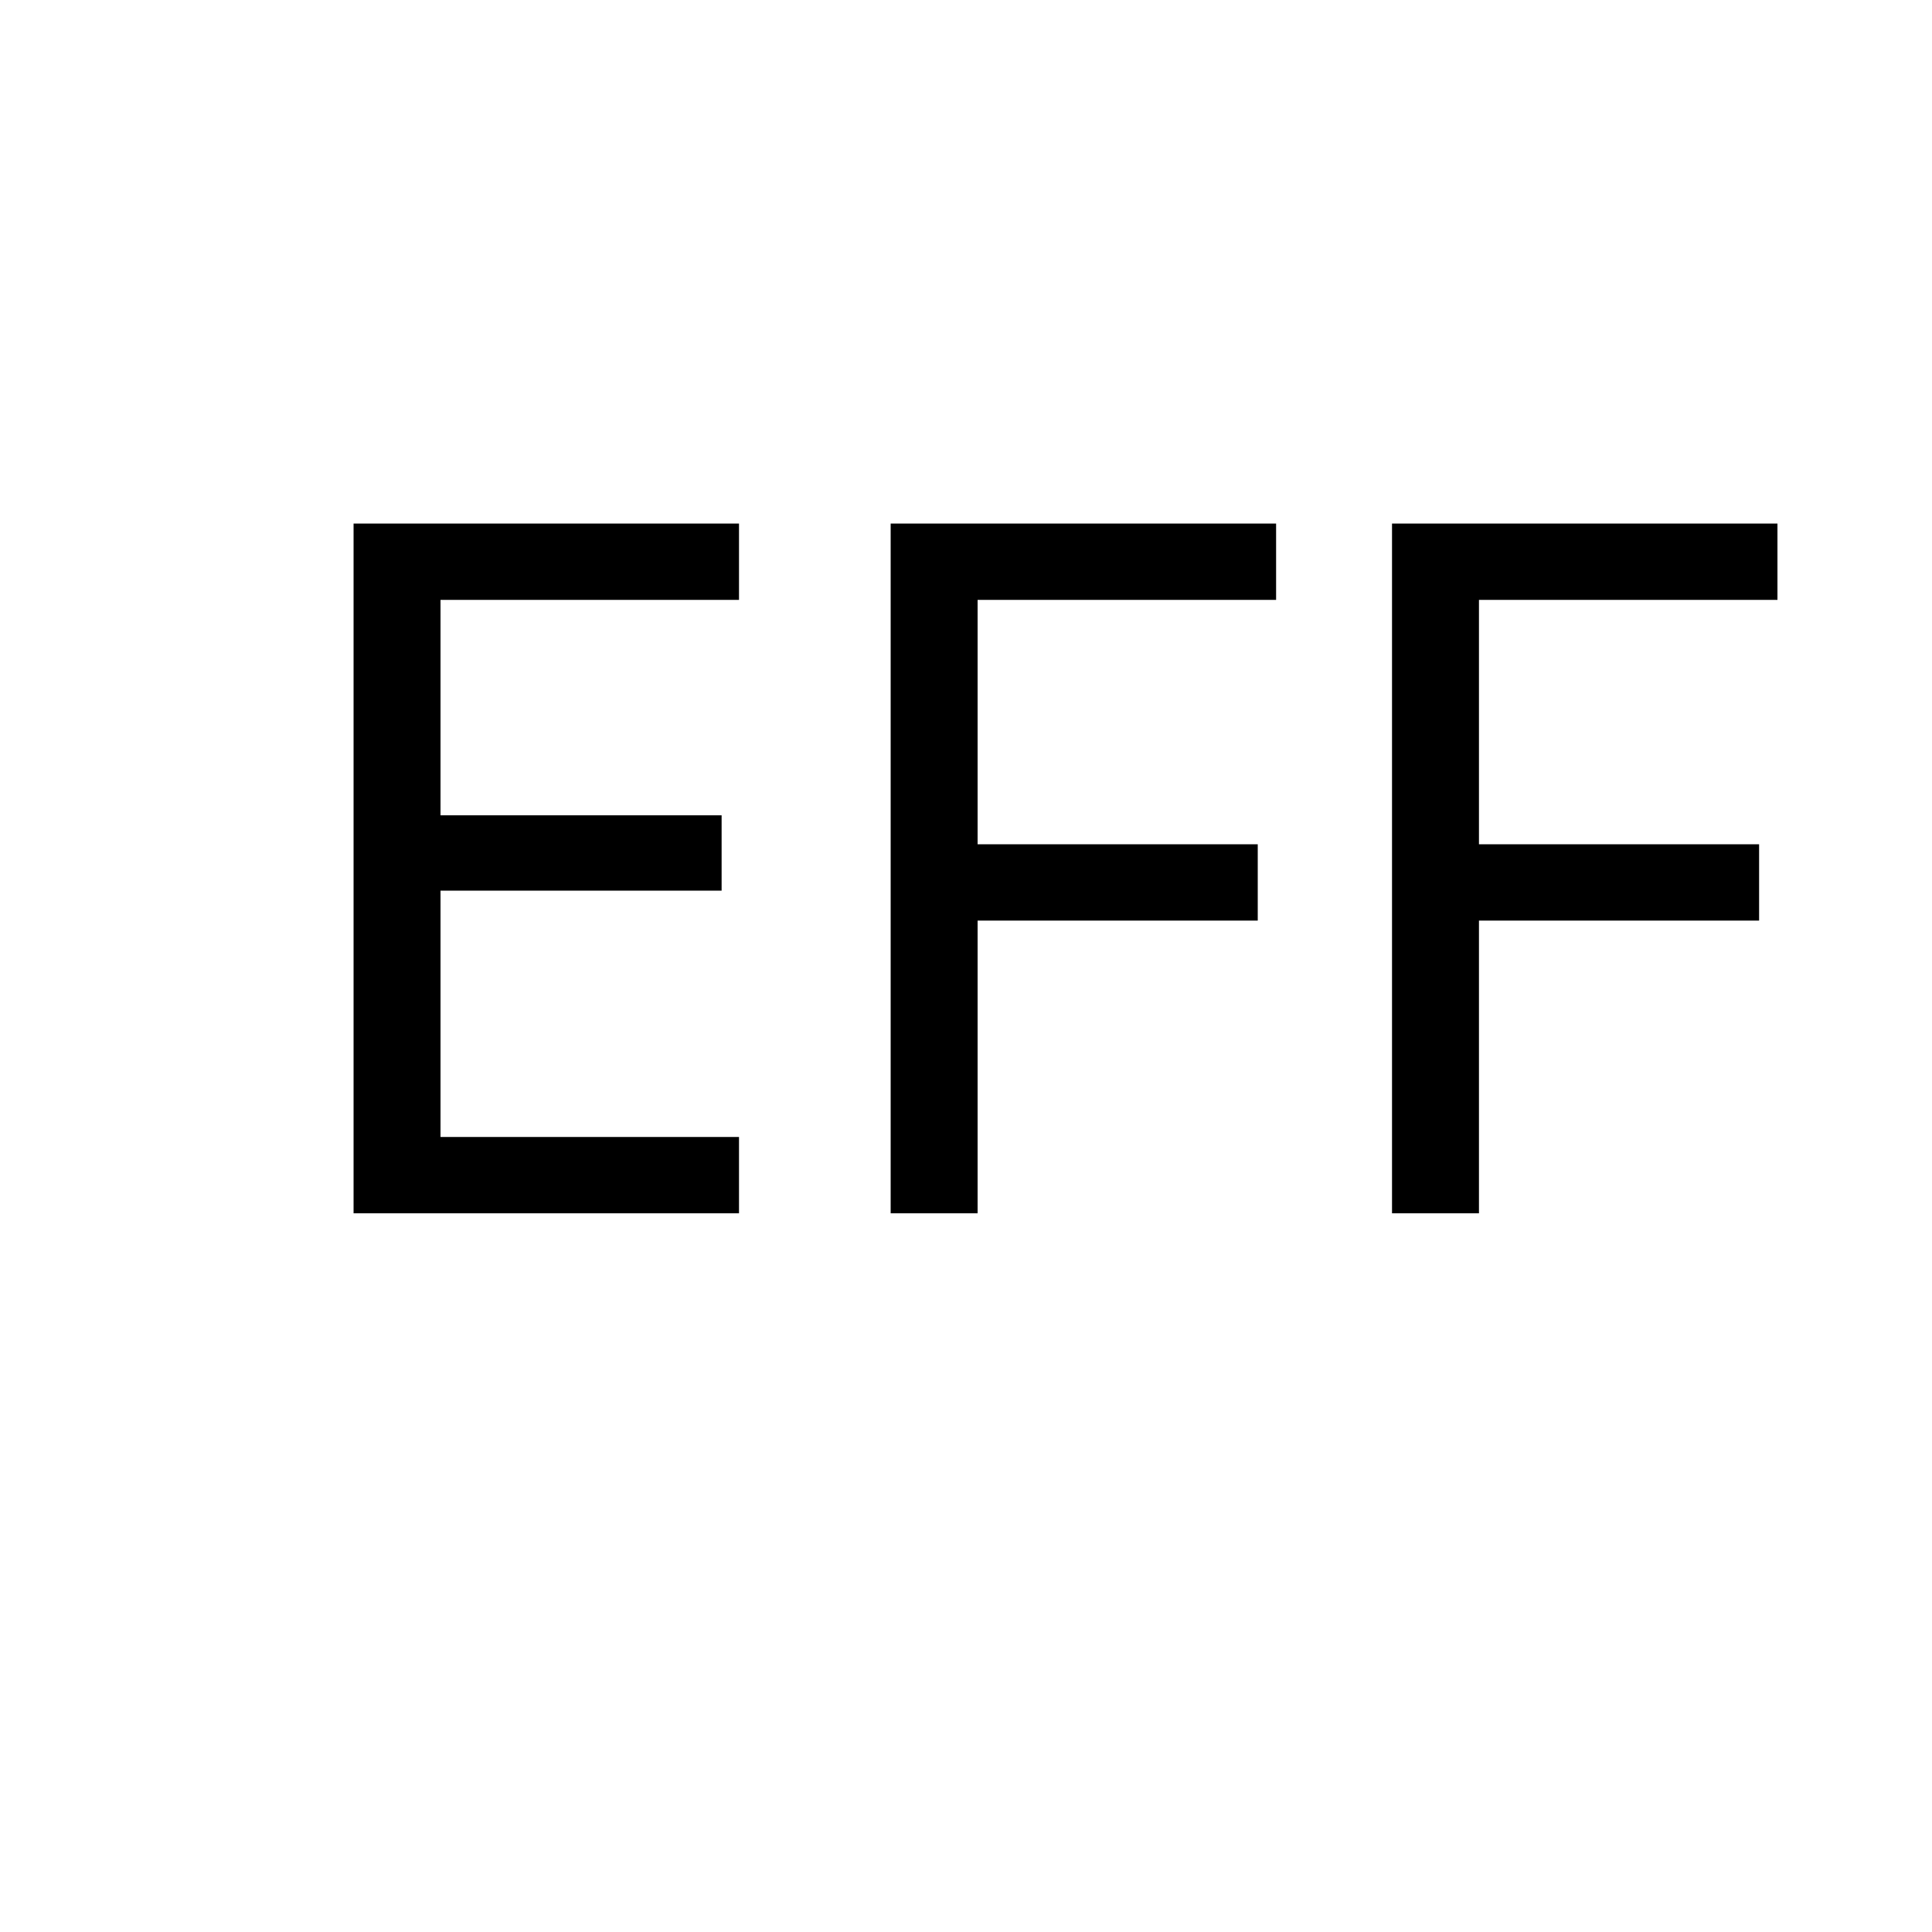
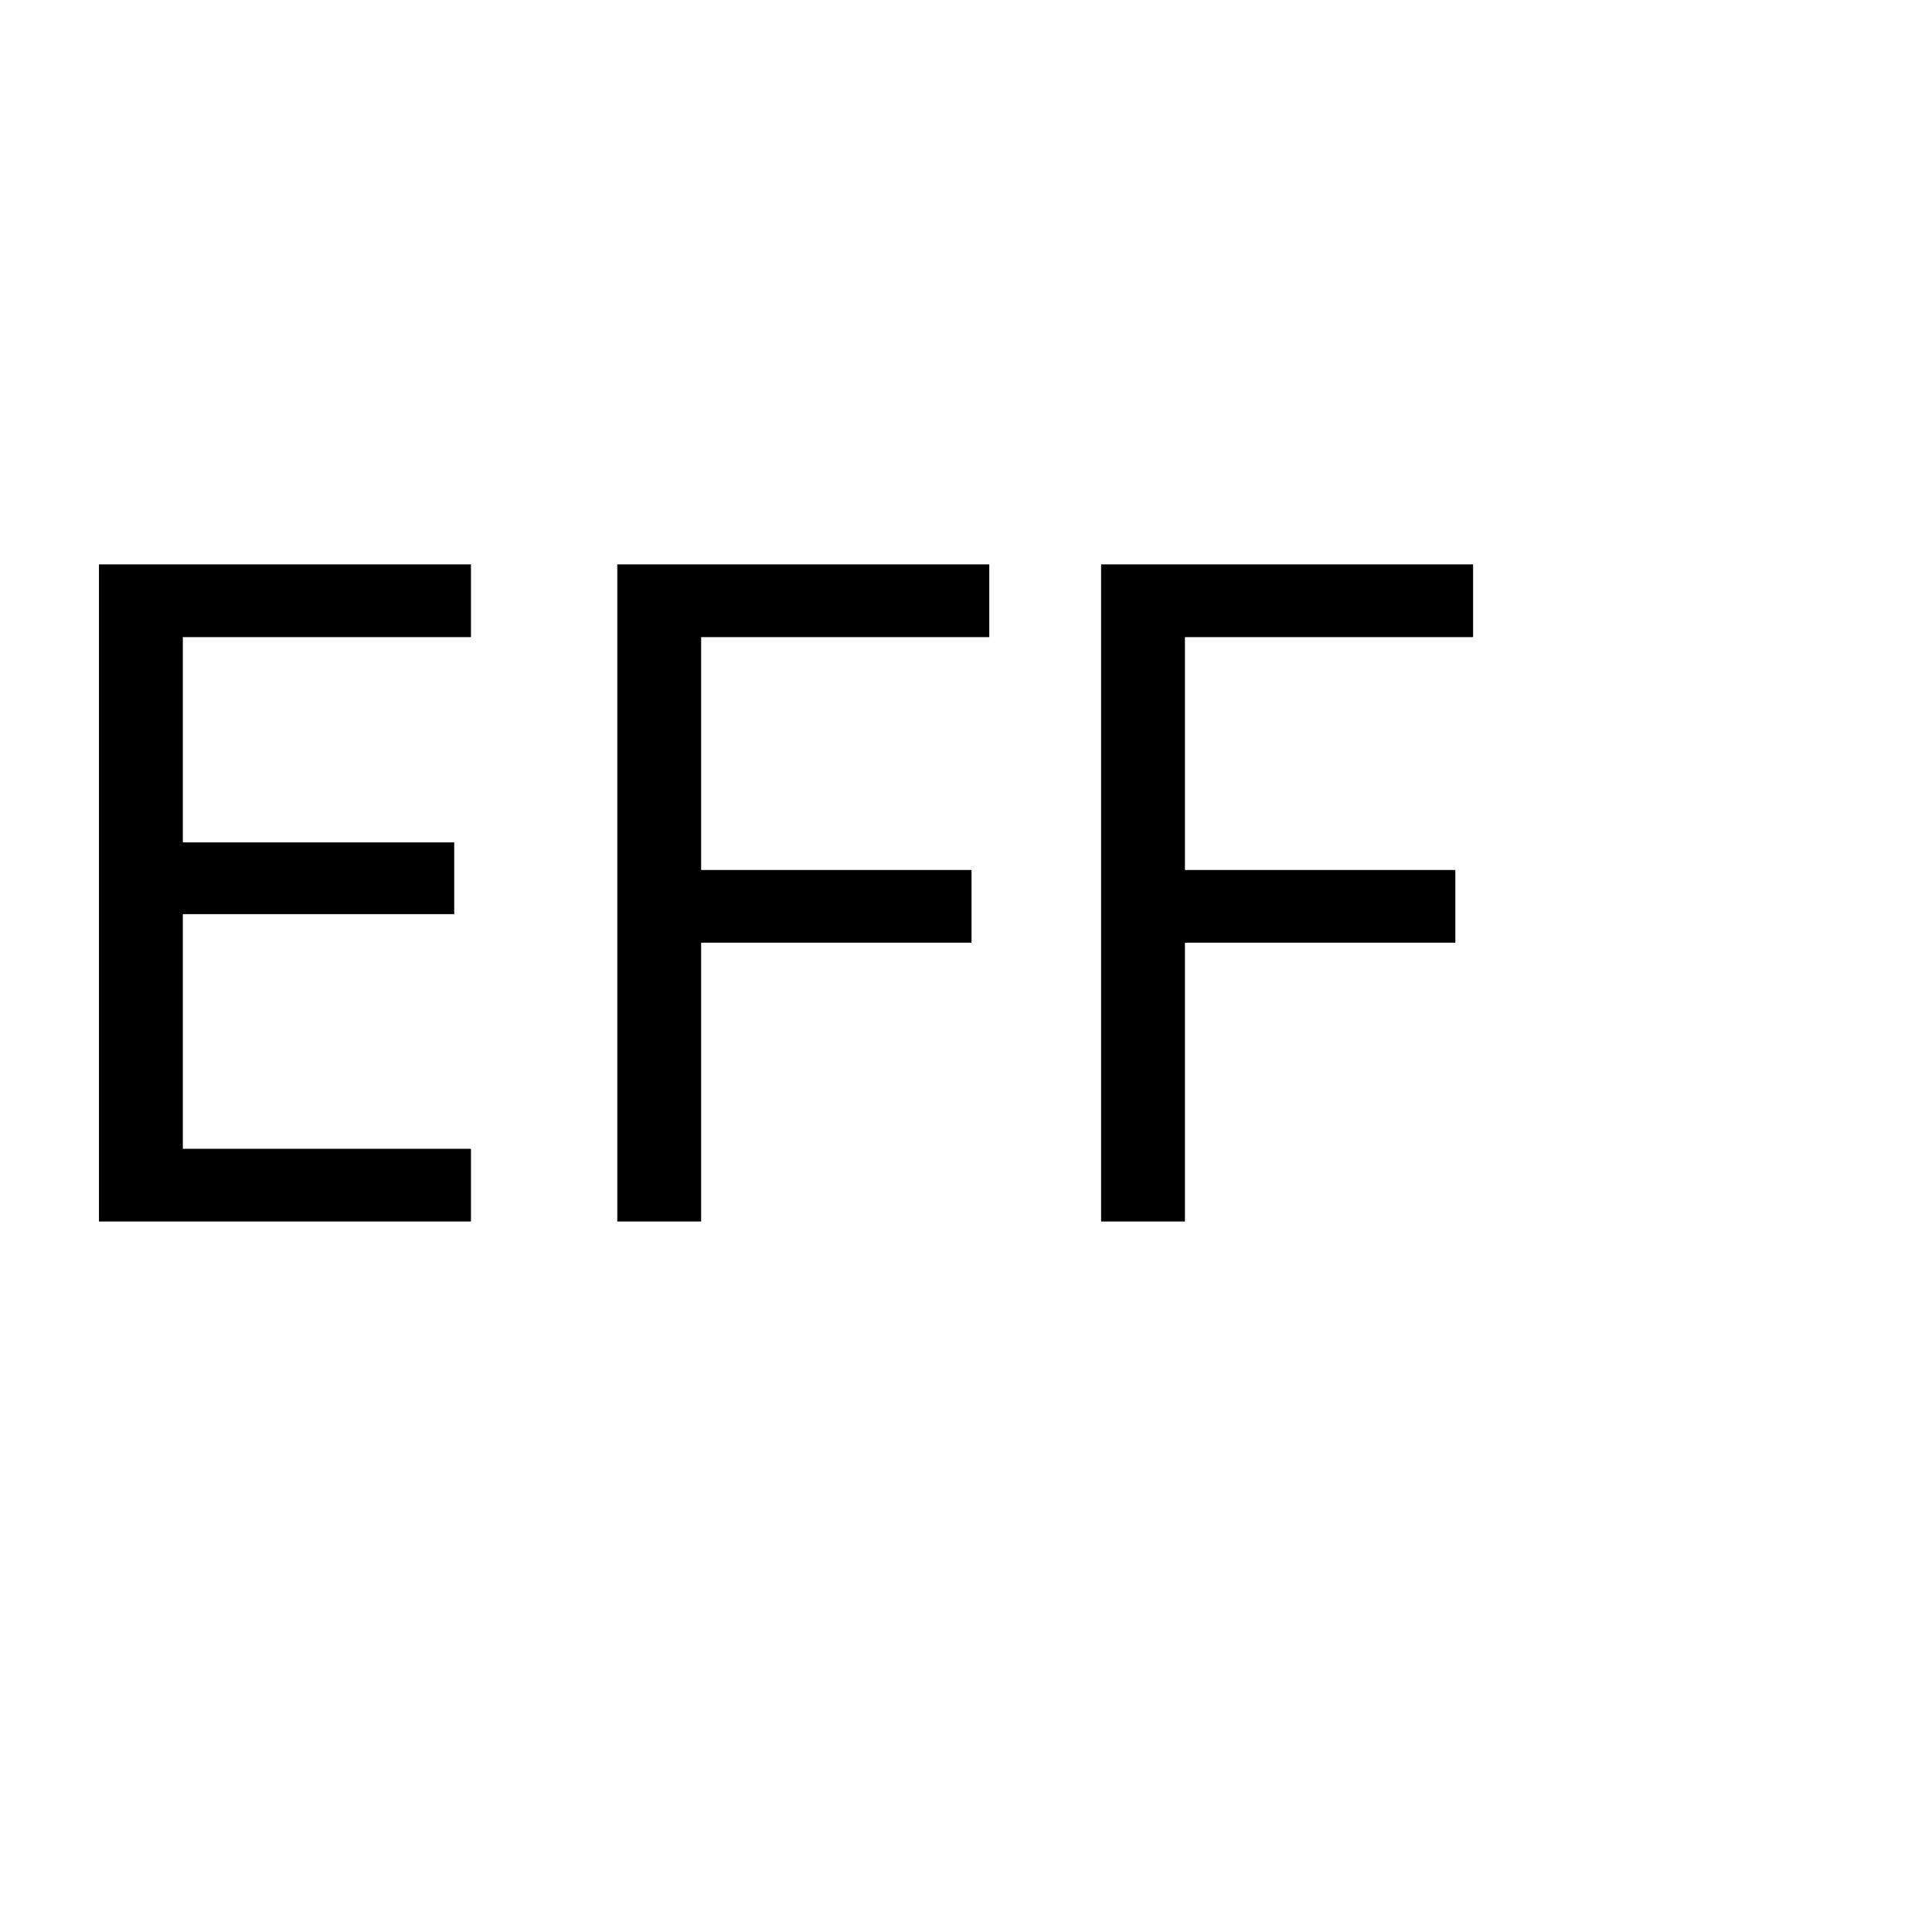
<svg xmlns="http://www.w3.org/2000/svg" version="1.1" id="Layer_1" x="0px" y="0px" viewBox="0 0 250 250" style="enable-background:new 0 0 250 250;" xml:space="preserve">
-   <style type="text/css">
- 	.st0{font-family:'HelveticaNeue-CondensedBlack';}
+   <defs id="defs9" />
+   <style type="text/css" id="style3">
+ 	.st0{font-family:"Arial Black", "Arial Bold", Gadget, sans-serif;}
	.st1{font-size:125px;}
</style>
-   <text transform="matrix(1 0 0 1 33.6265 157)" class="st0 st1">EFF</text>
+   <text class="st0 st1" id="text5" x="1.098" y="159.084" style="font-size:119.852px;font-family:'Arial Black', 'Arial Bold', Gadget, sans-serif" transform="scale(1.006482,0.9935595)">EFF</text>
</svg>
